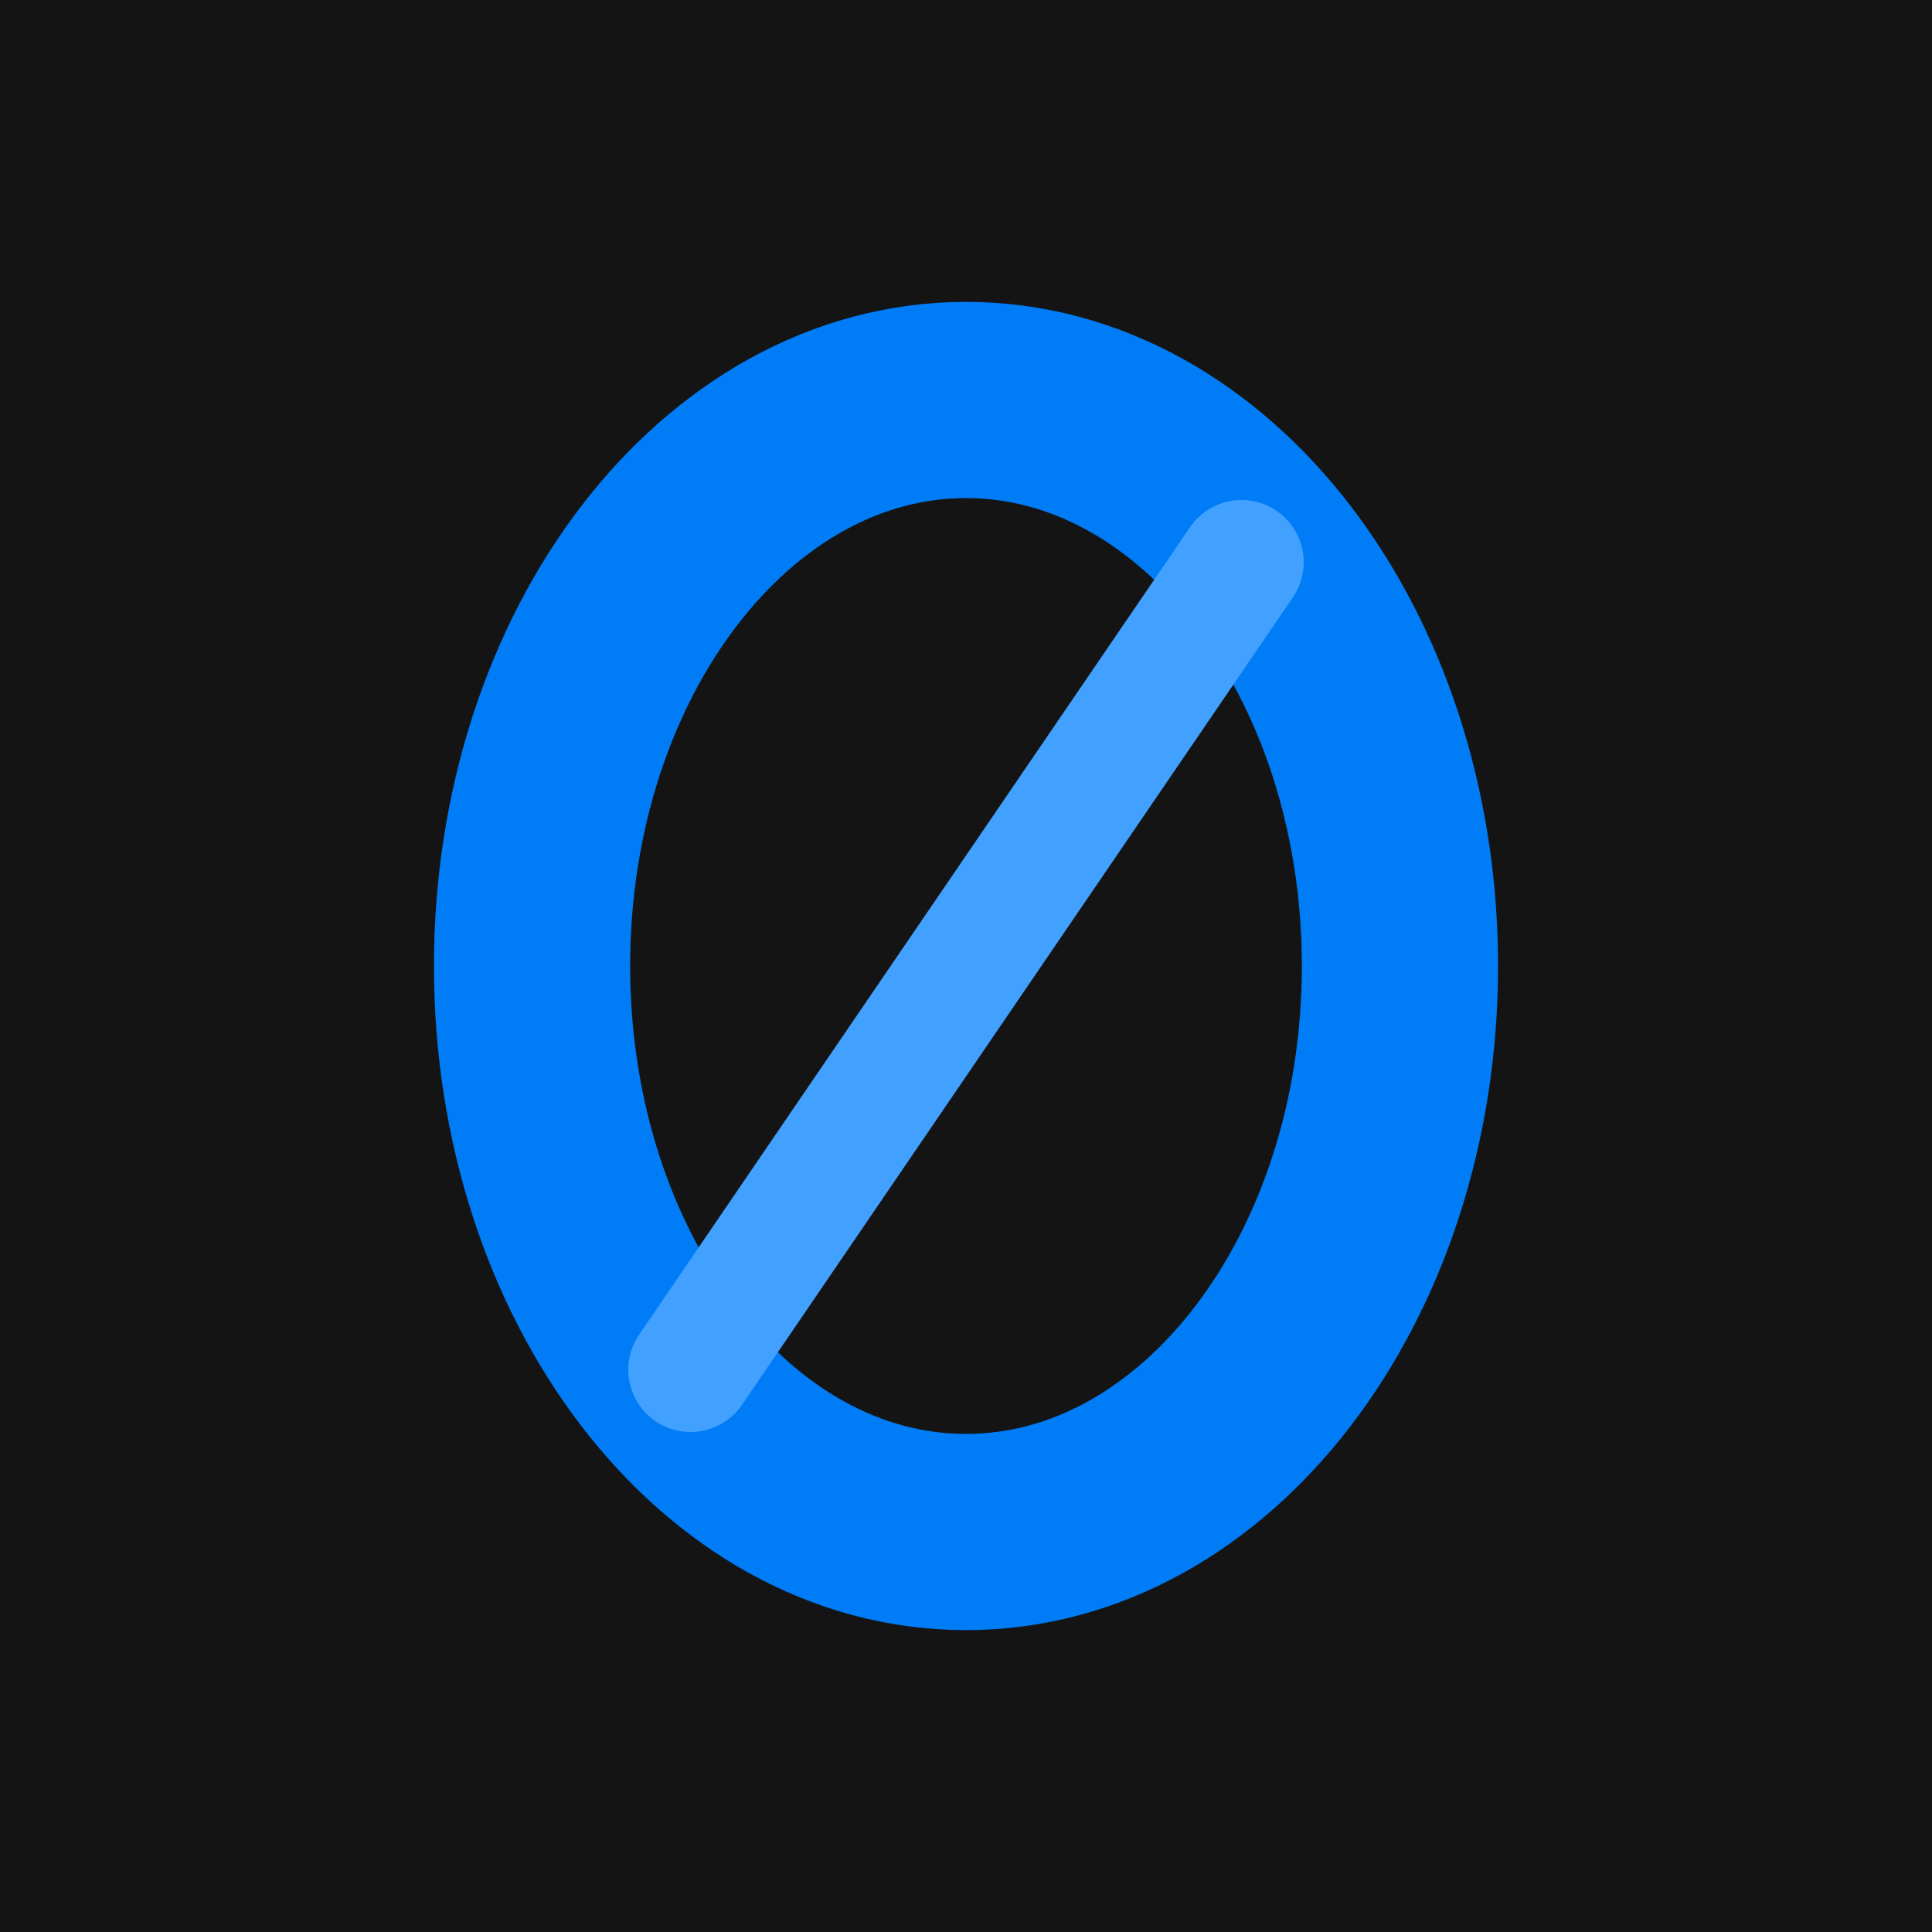
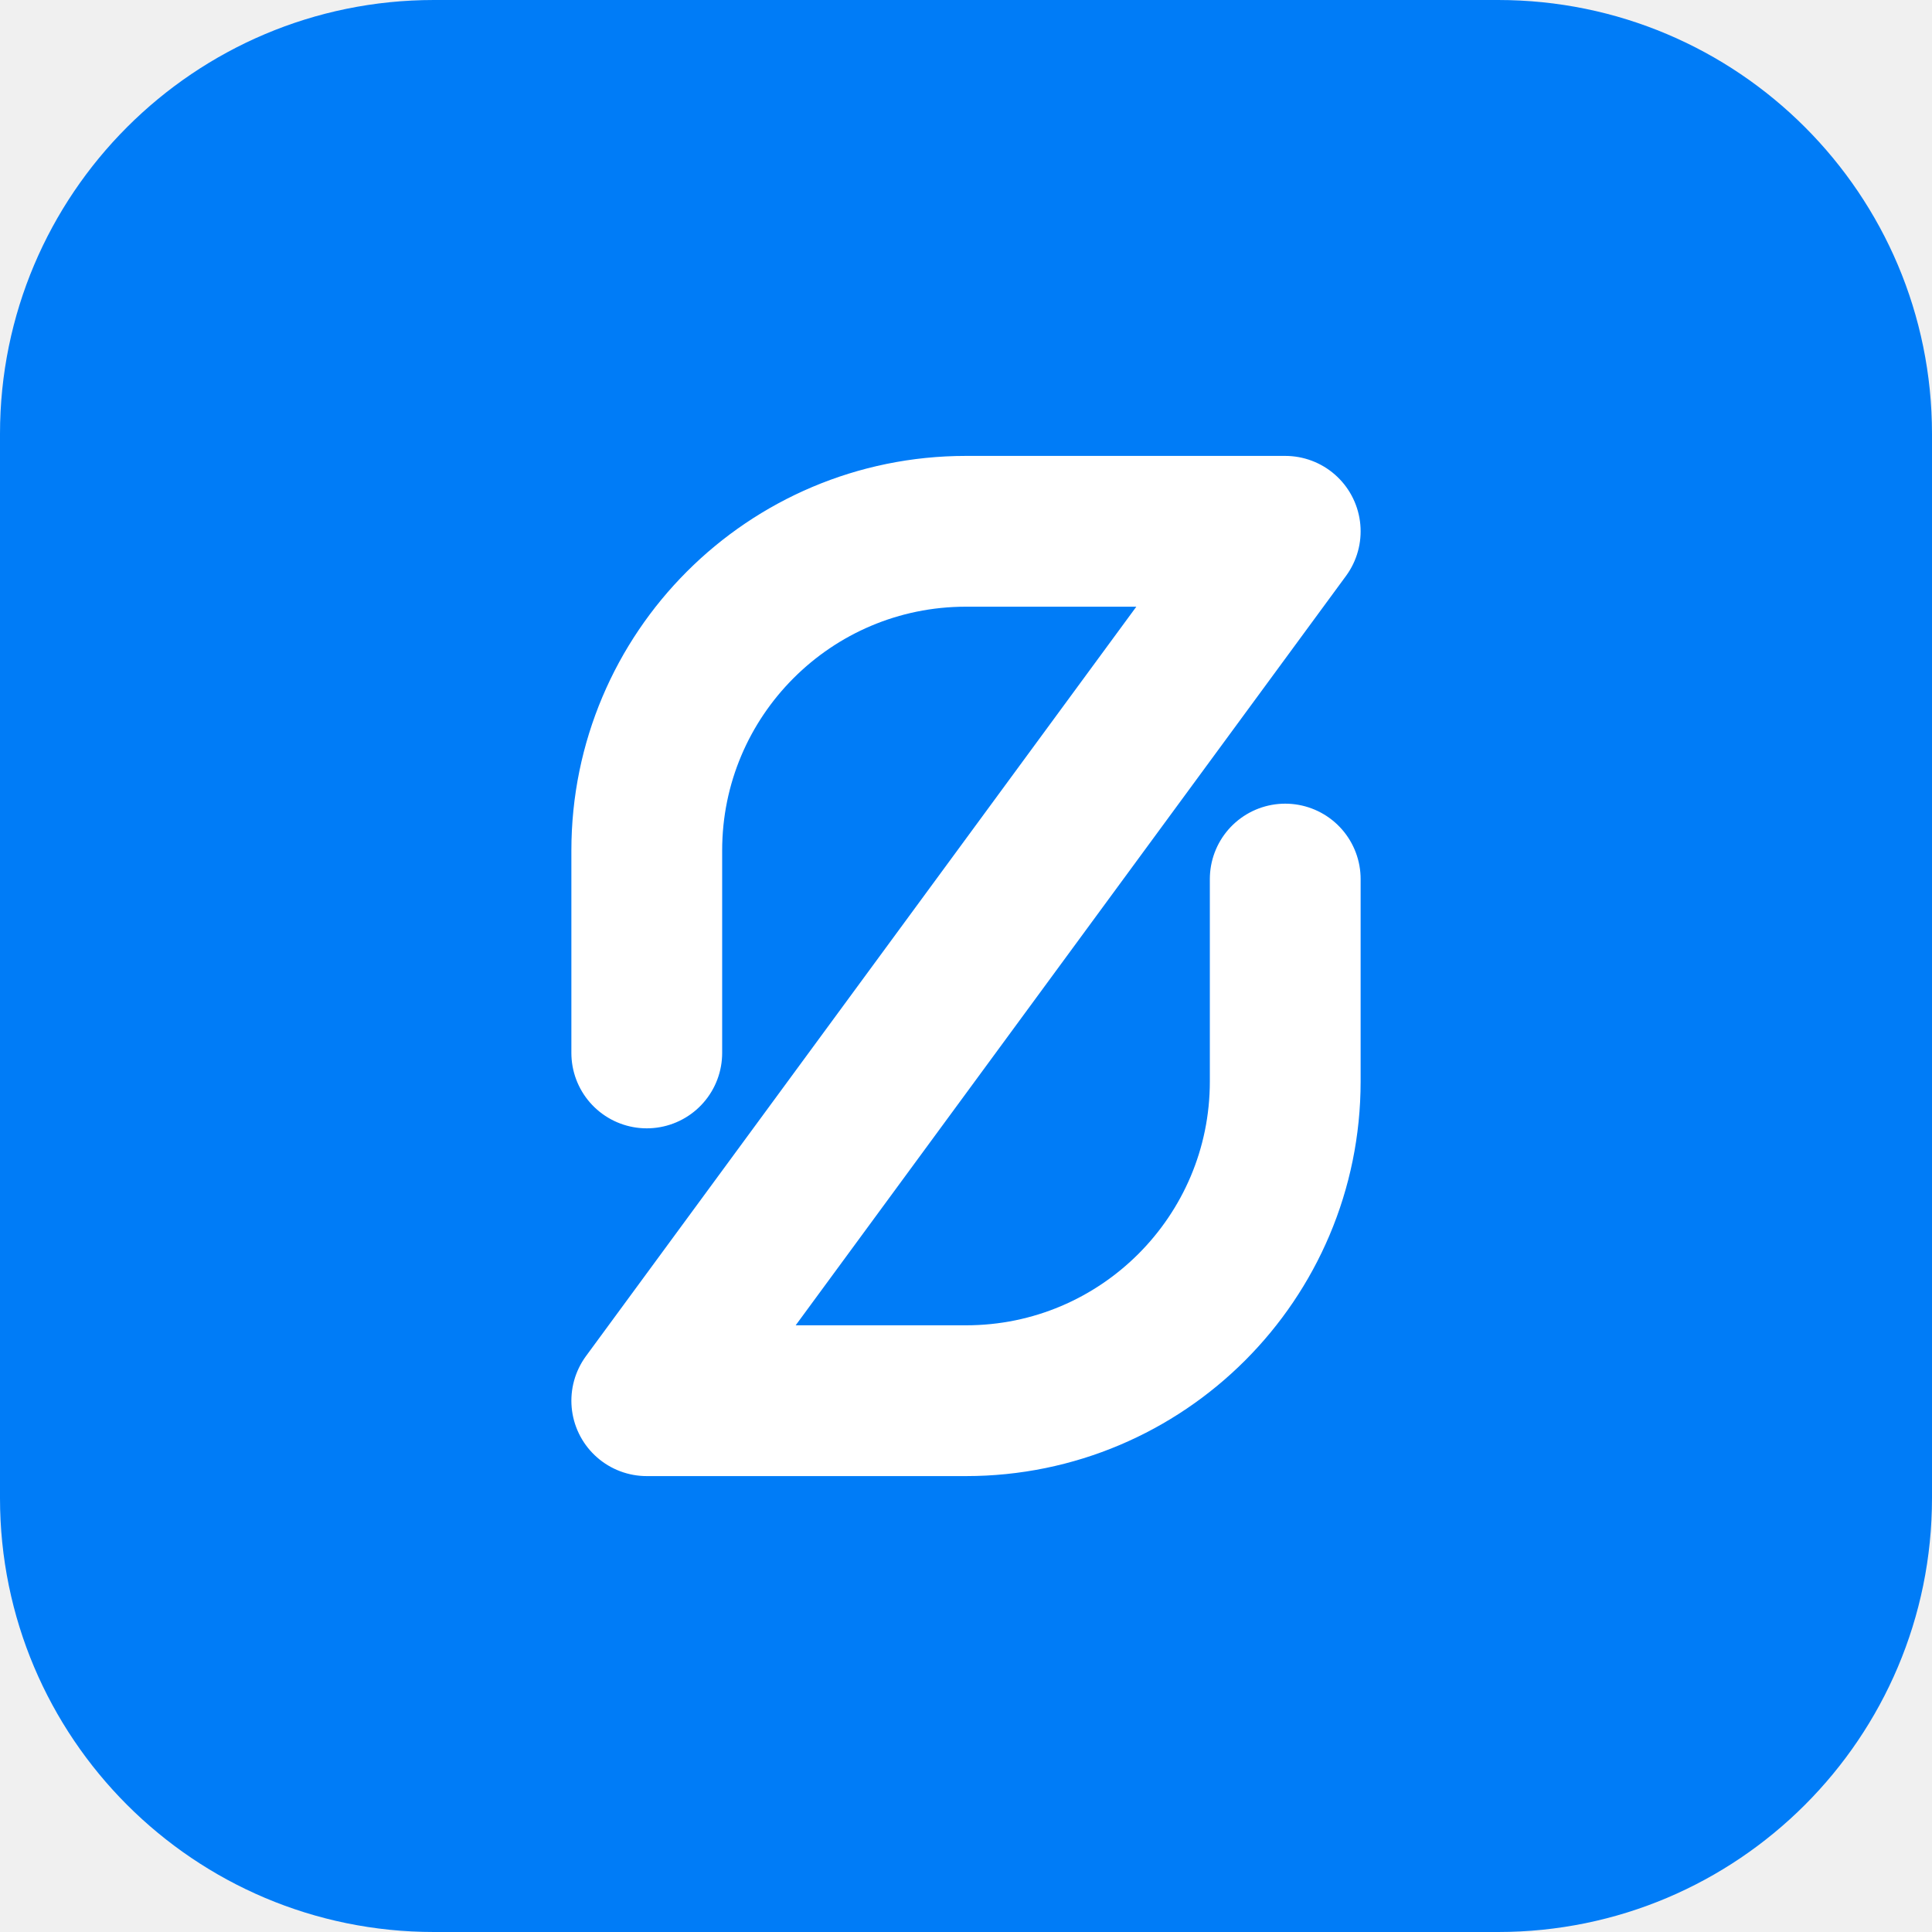
<svg xmlns="http://www.w3.org/2000/svg" width="1024" height="1024" viewBox="0 0 1024 1024">
-   <rect width="1024" height="1024" fill="#141414" />
-   <ellipse cx="512" cy="512" rx="230" ry="300" fill="none" stroke="#007cf7" stroke-width="104" />
-   <line x1="366" y1="726" x2="658" y2="298" stroke="#42a0ff" stroke-width="66" stroke-linecap="round" />
+   <rect width="1024" height="1024" rx="230" fill="#007cf7" />
+   <path d="M277 576V427a235 235 0 0 1 235-235h235L277 832h235a235 235 0 0 0 235-235V448" fill="none" stroke="#fff" stroke-width="111" stroke-linecap="round" stroke-linejoin="round" transform="translate(512 512) scale(.72) translate(-512 -512)" />
</svg>
